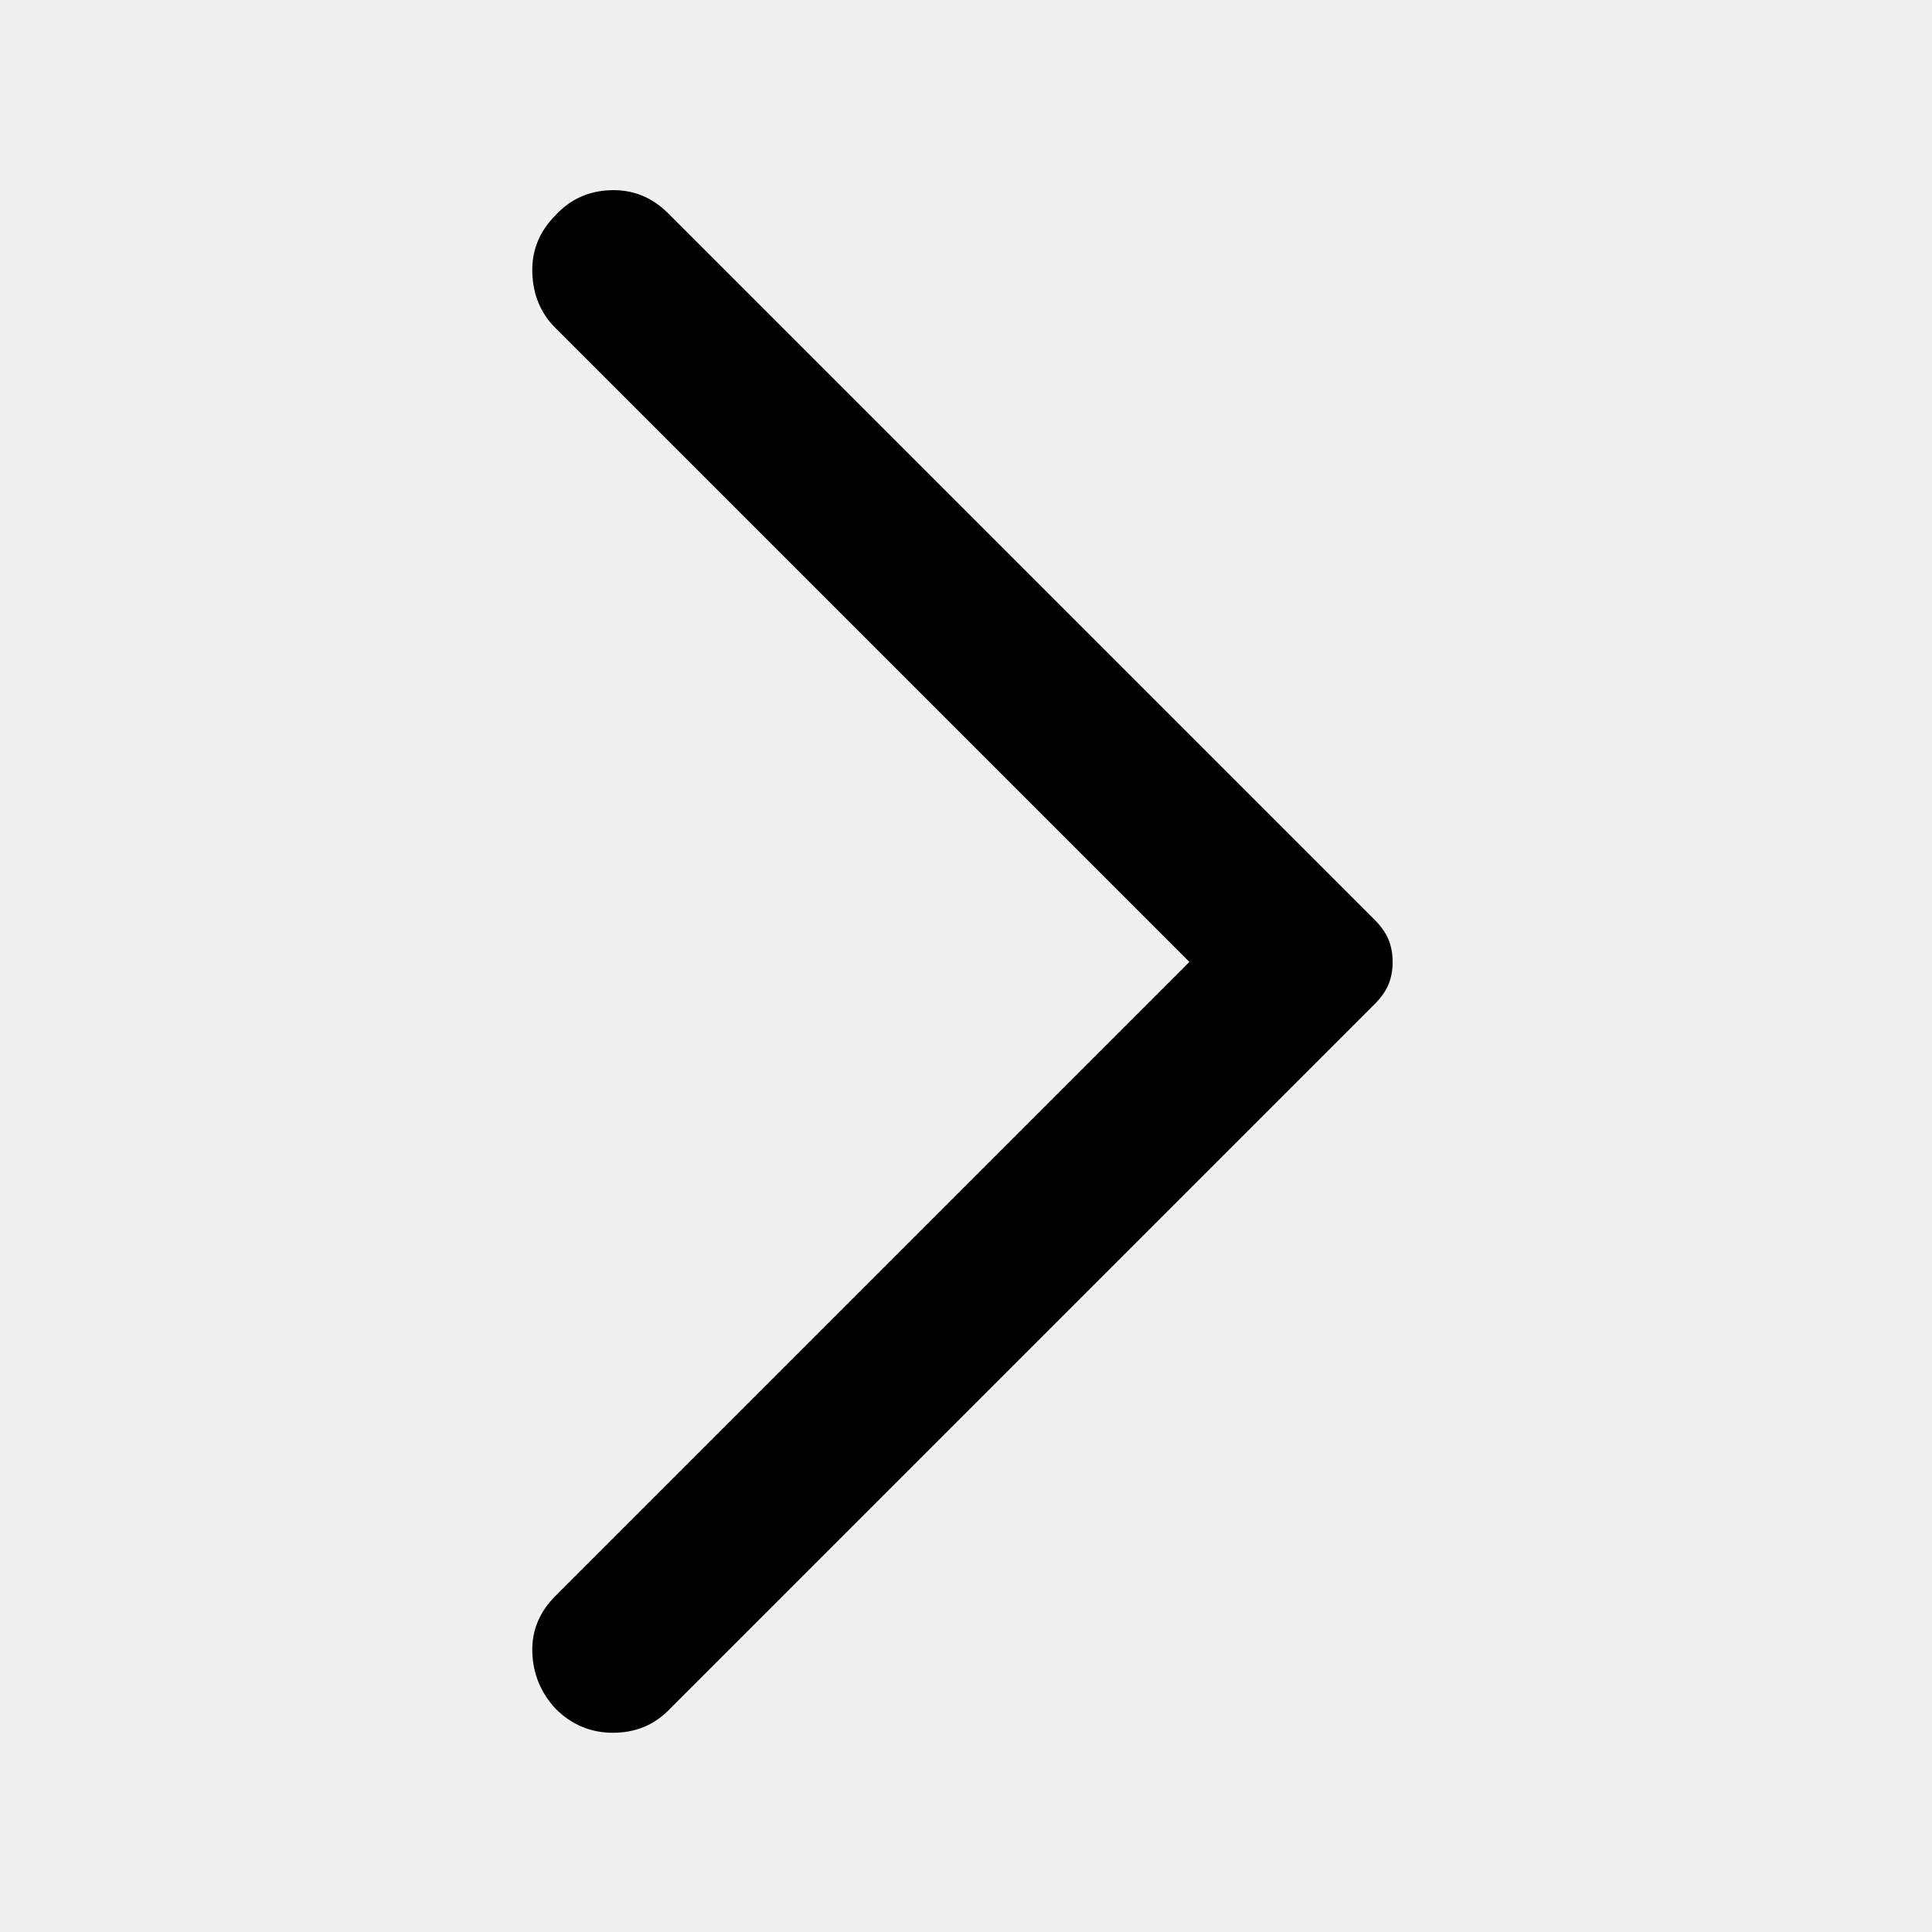
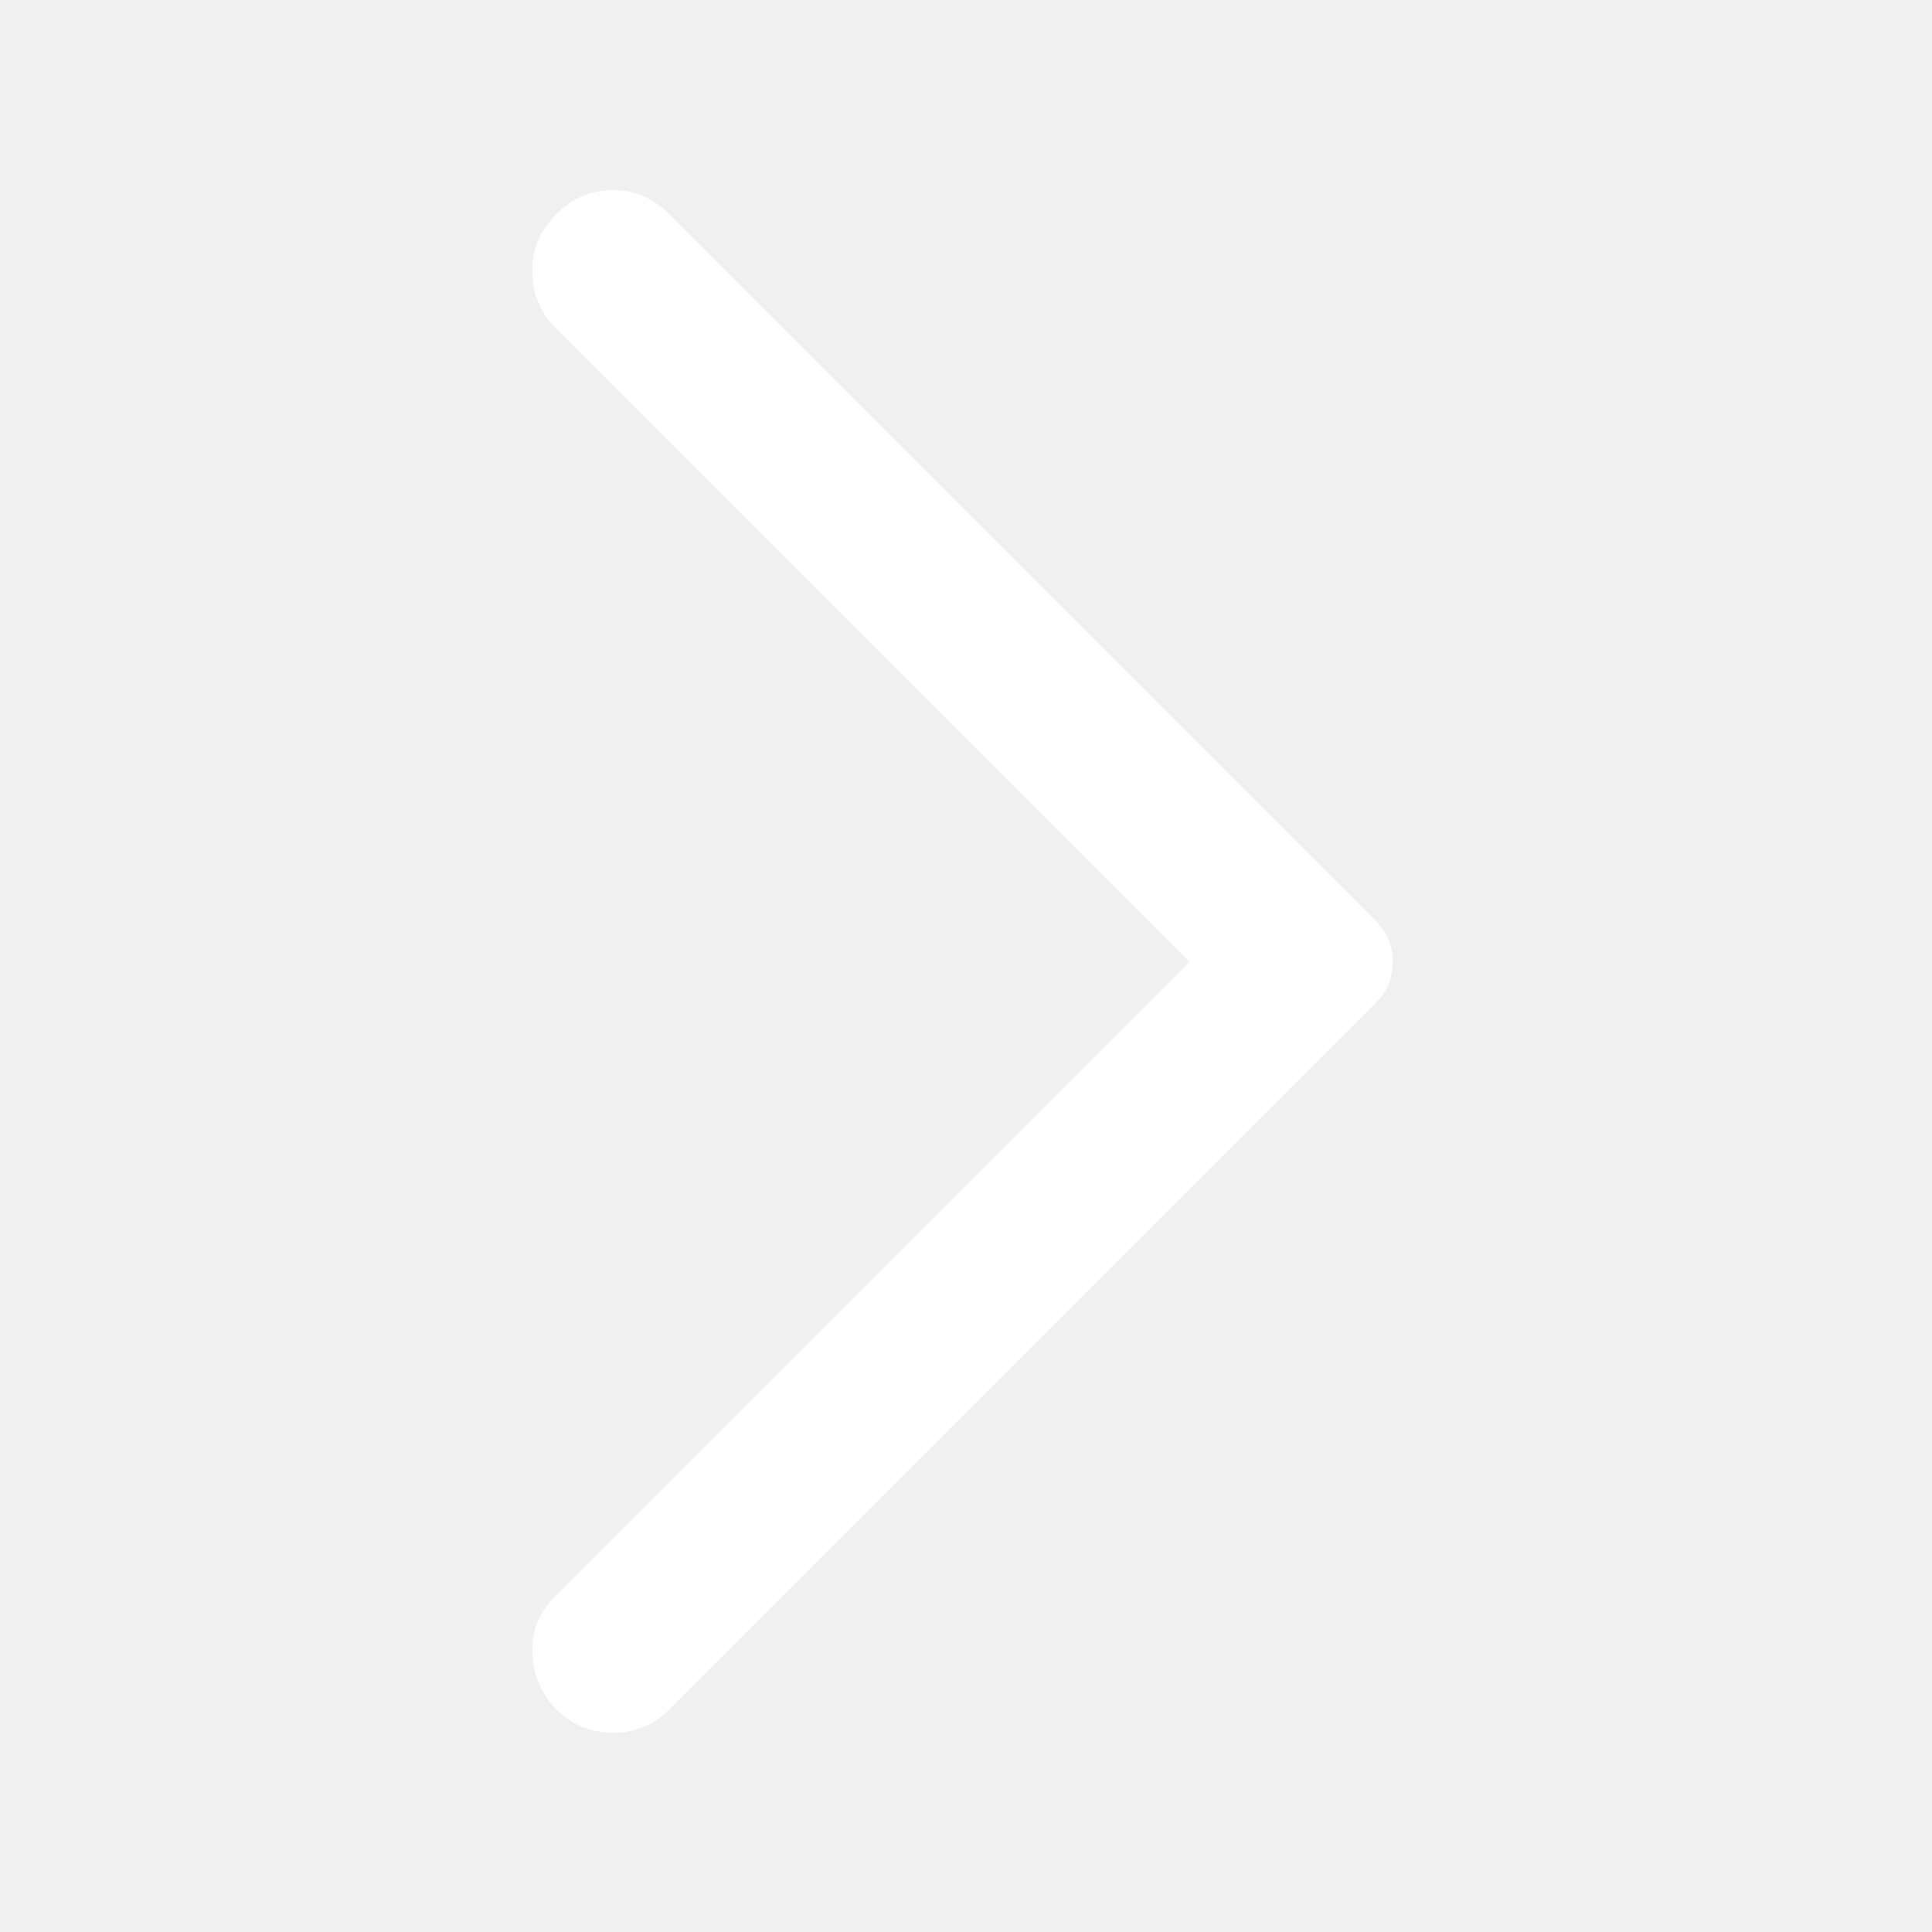
- <svg xmlns="http://www.w3.org/2000/svg" height="48" viewBox="0 96 960 960" width="48">
+ <svg xmlns="http://www.w3.org/2000/svg" fill="white" height="48" viewBox="0 96 960 960" width="48">
  <path d="M276 945q-11-12-11.5-28t11.5-28l315-315-315-315q-11-11-11.5-27.5T276 203q11-12 27.5-12.5T332 202l351 351q5 5 7 10t2 11q0 6-2 11t-7 10L332 946q-11 11-27.5 11T276 945Z" />
</svg>
